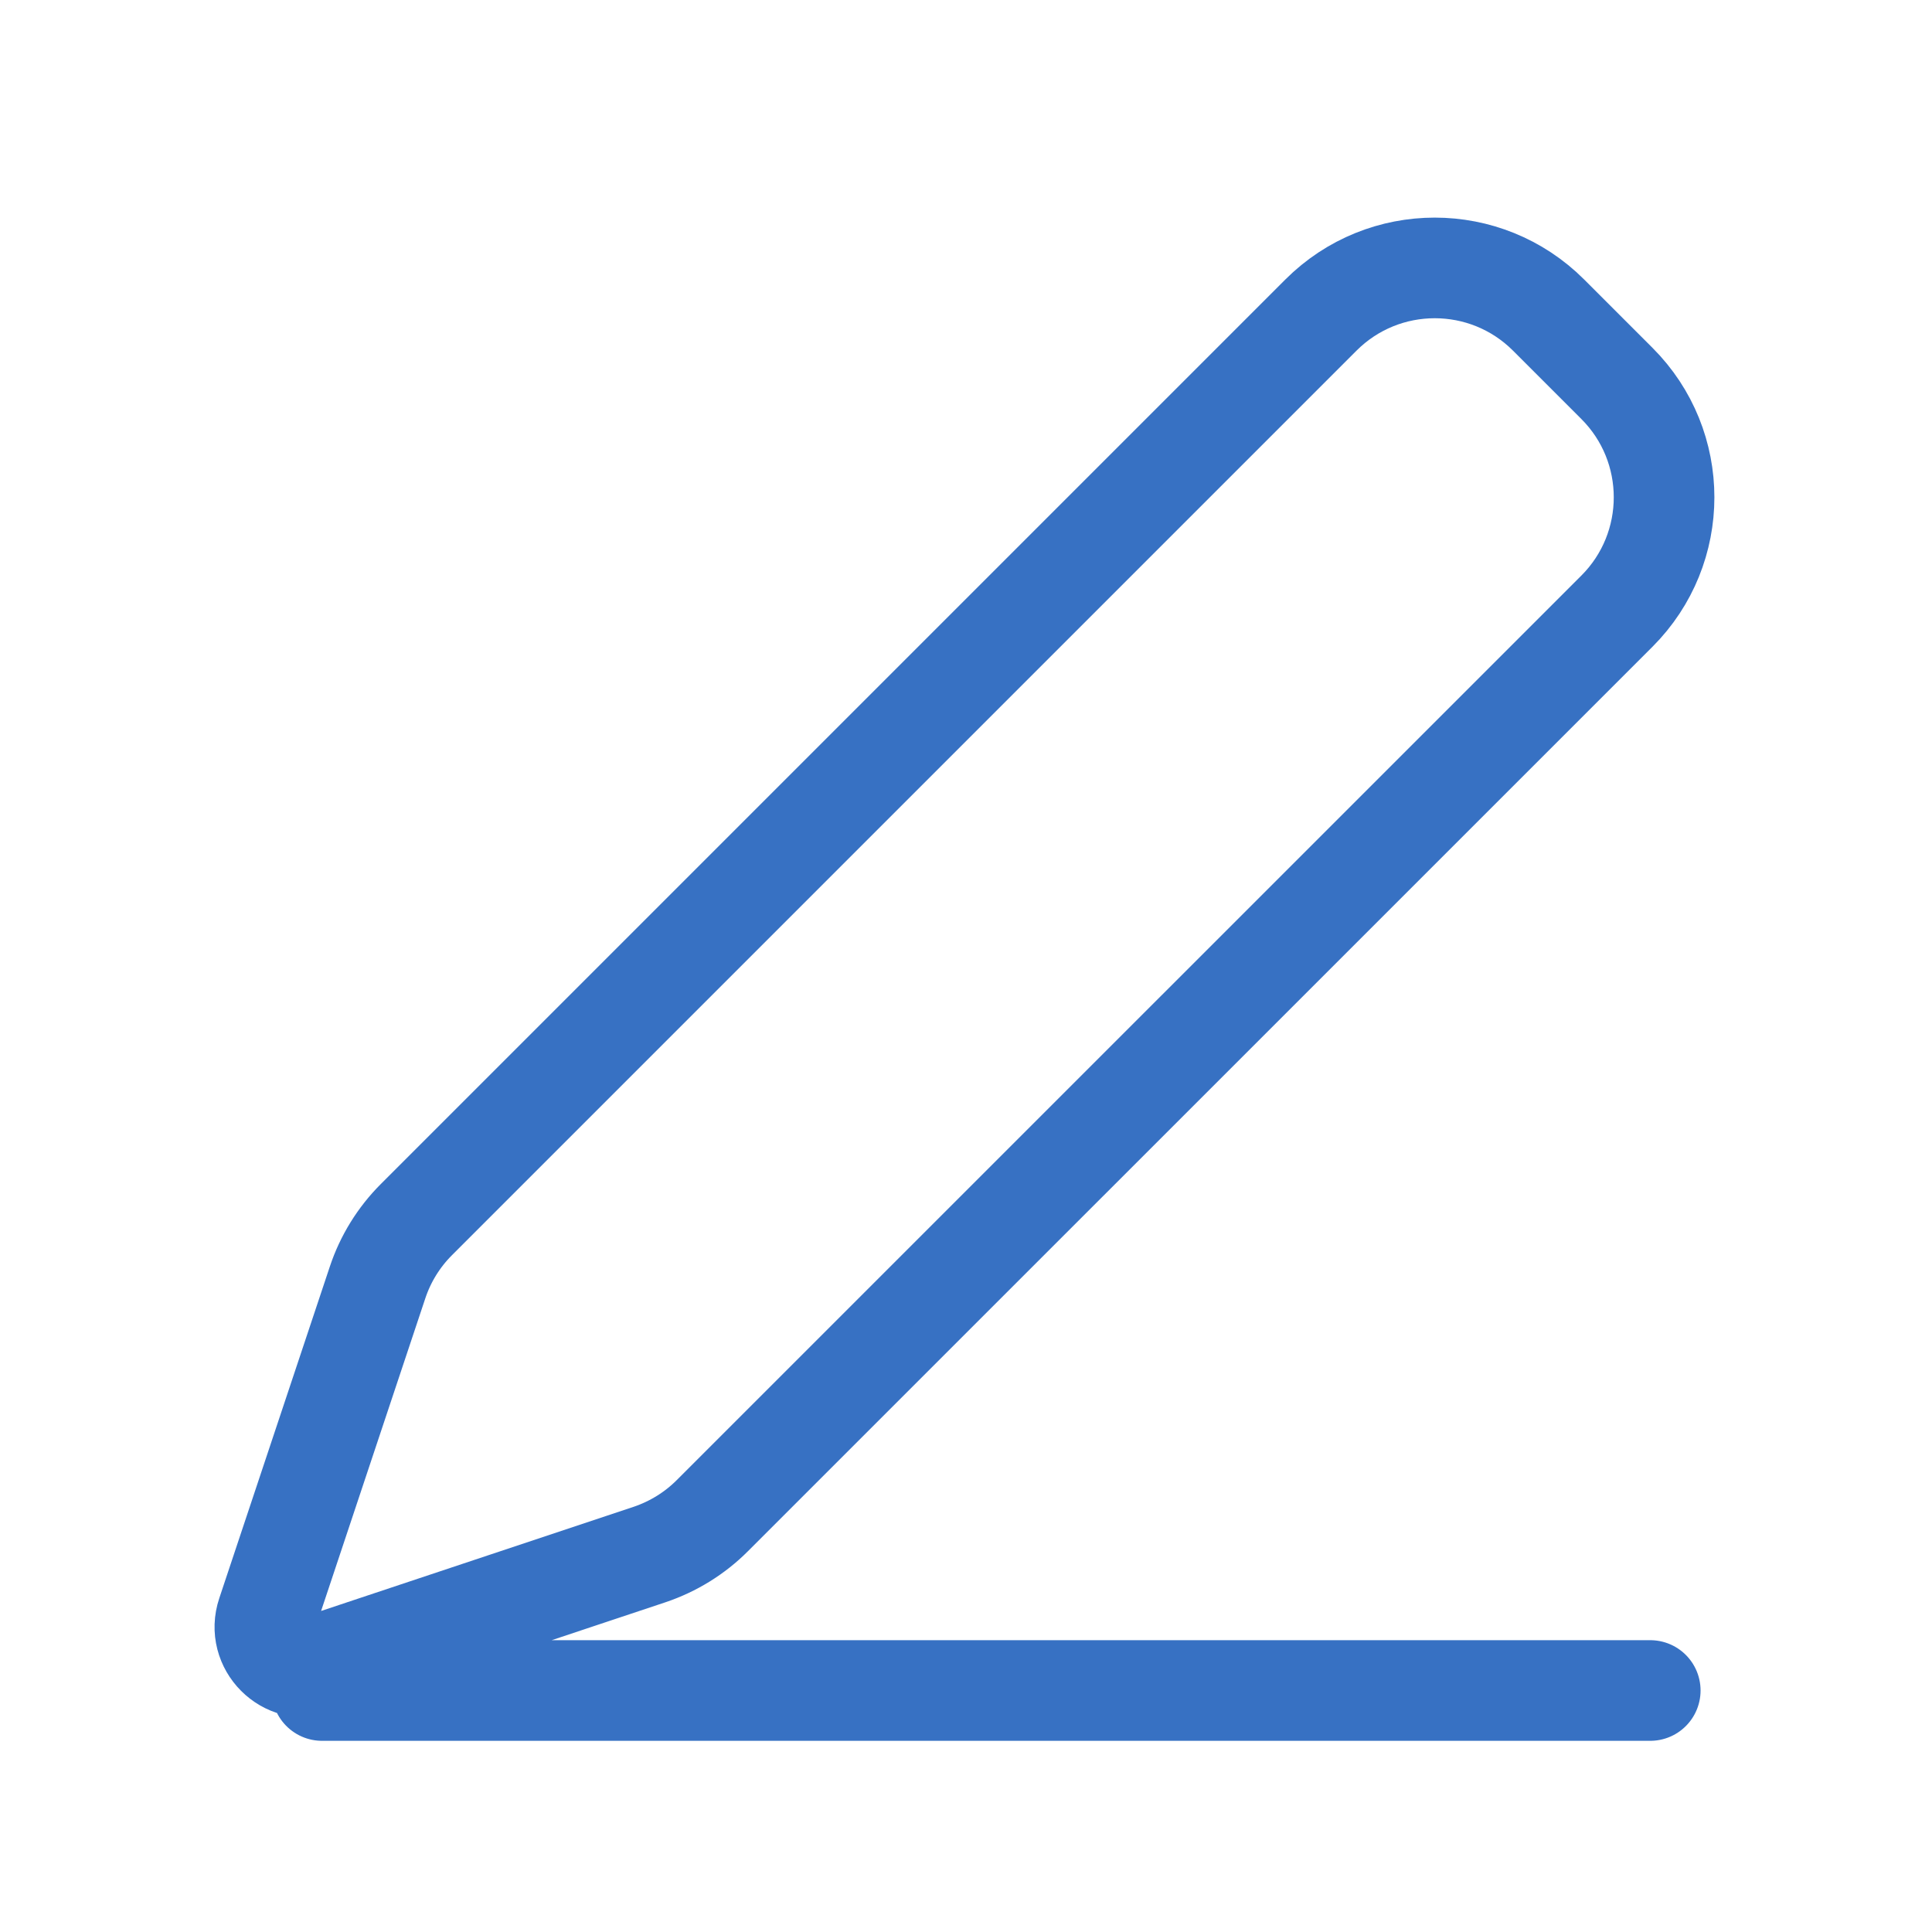
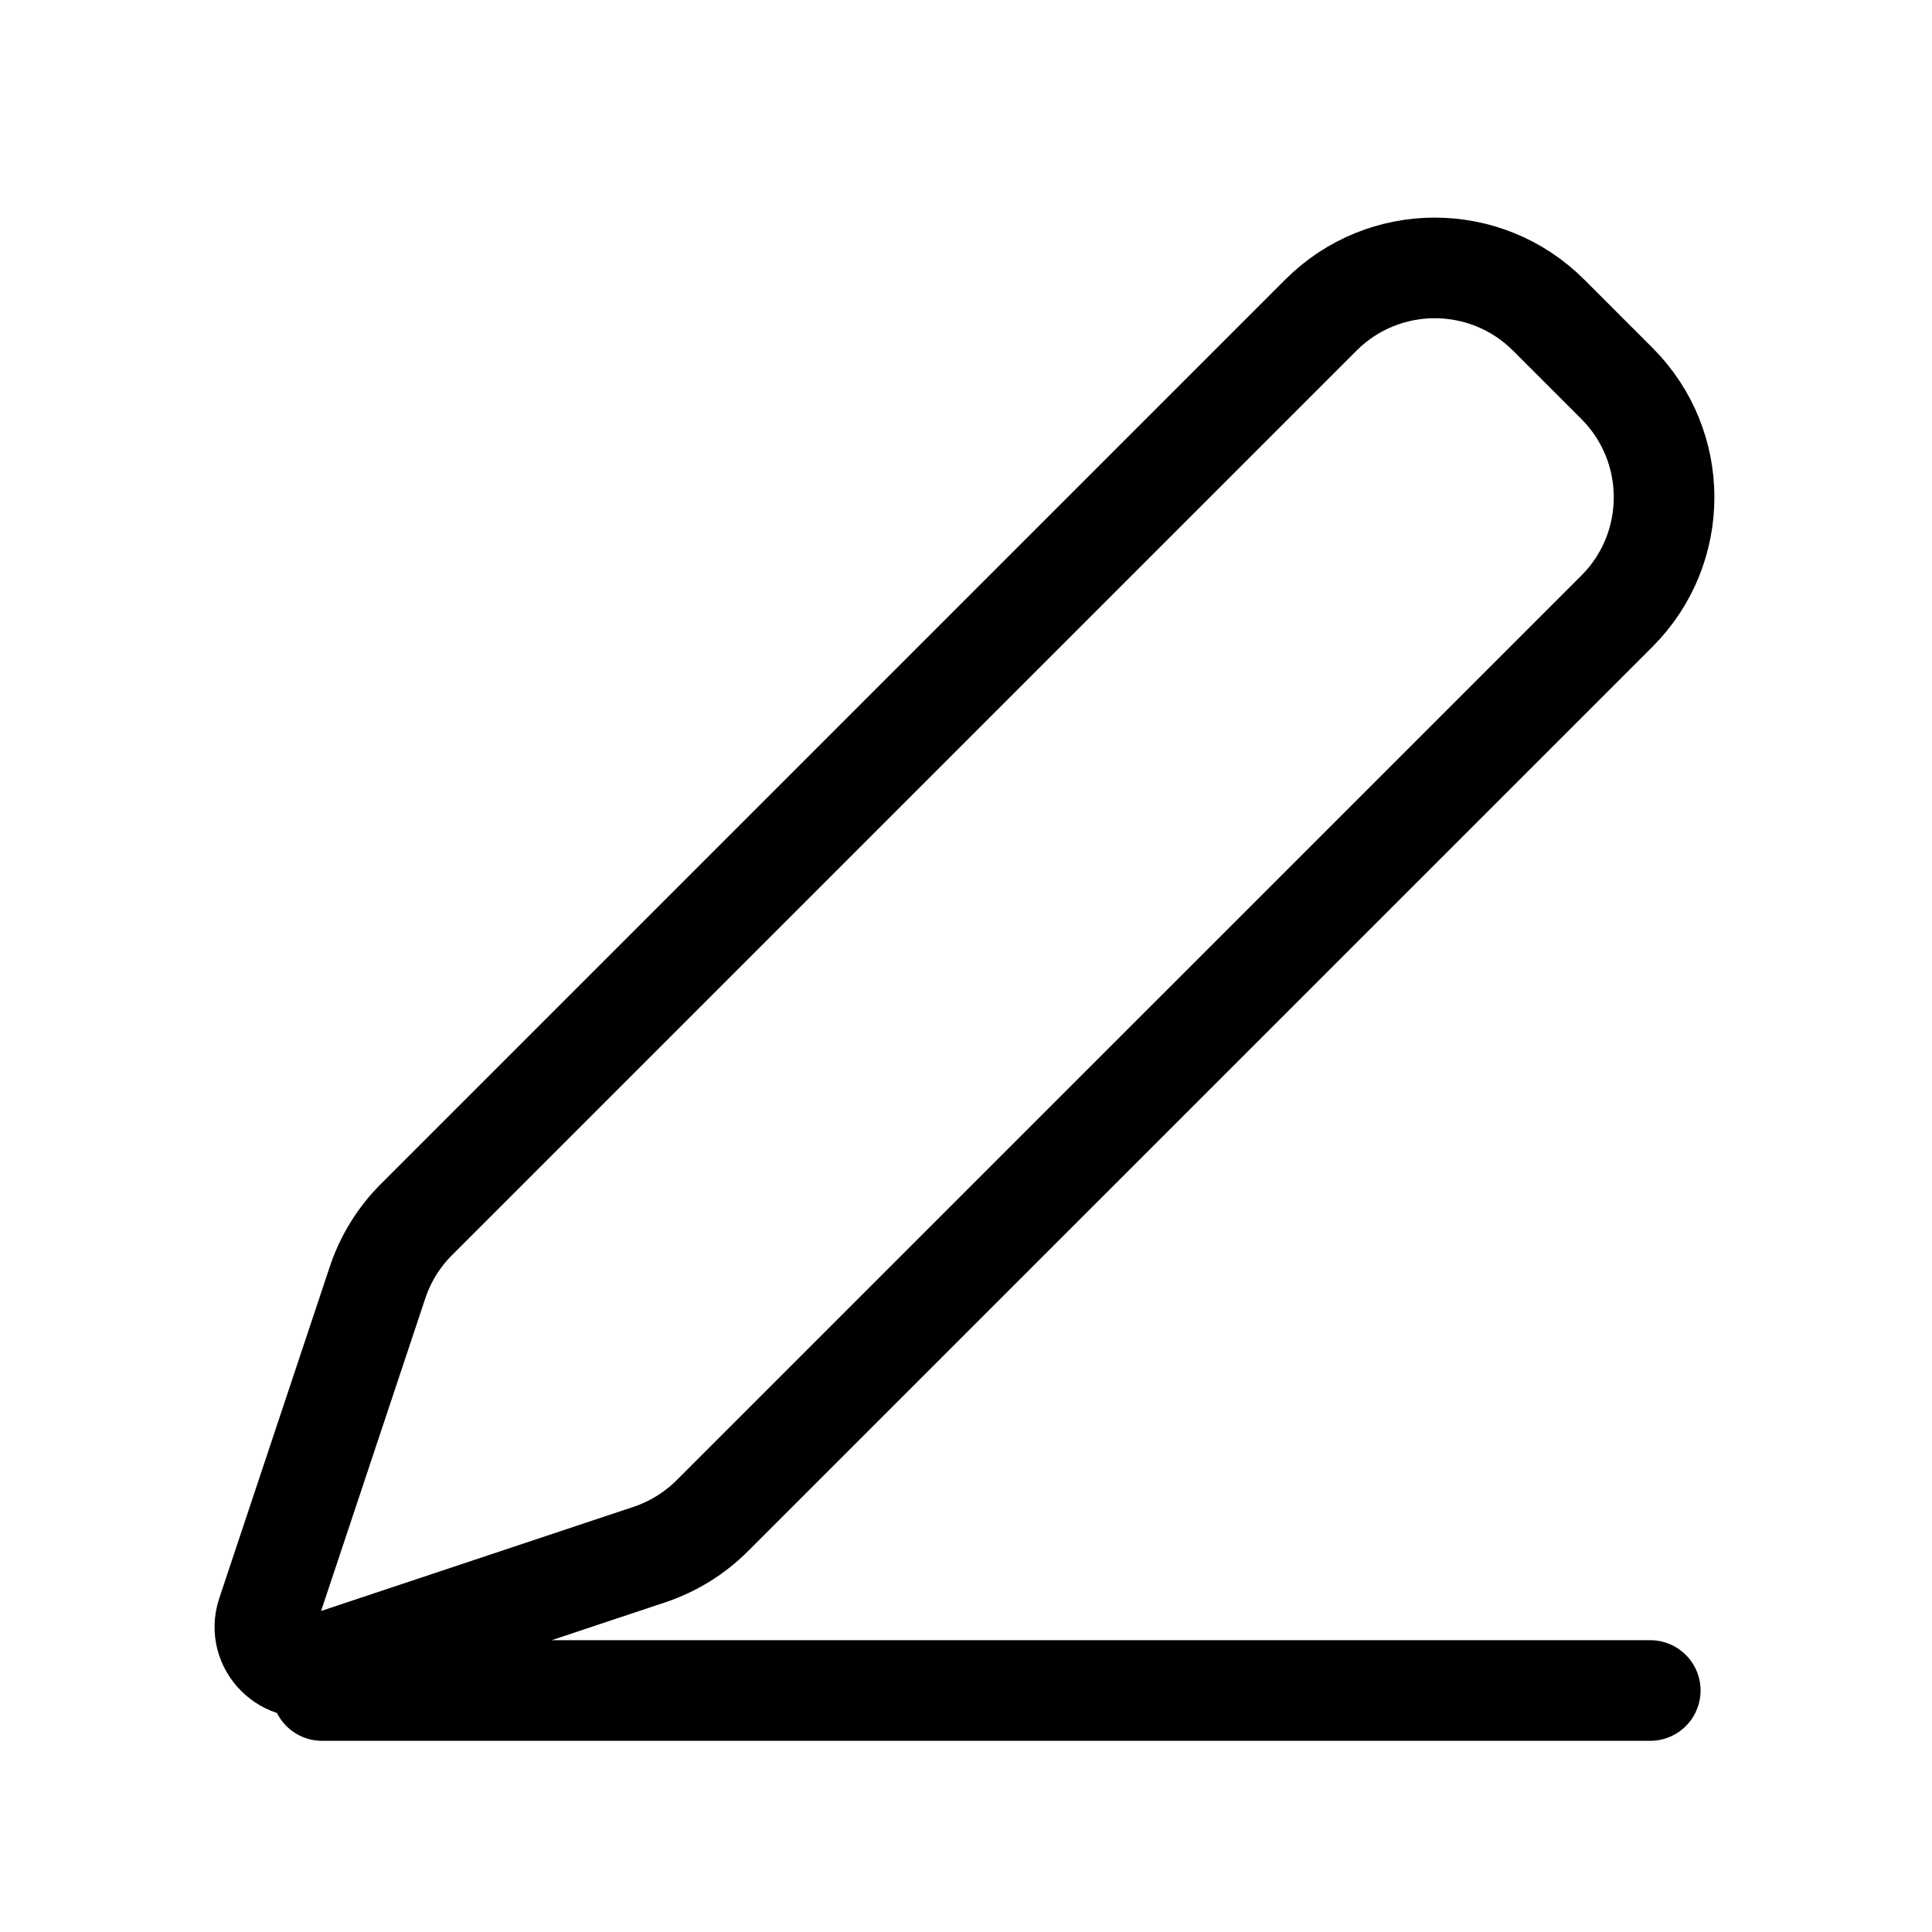
<svg xmlns="http://www.w3.org/2000/svg" width="24" height="24" viewBox="0 0 24 24" fill="none">
-   <path d="M4 21H20.5M19.237 3.914L20.086 4.763C20.867 5.544 20.867 6.811 20.086 7.592L8.85 18.827C8.631 19.047 8.363 19.212 8.069 19.311L3.949 20.684C3.558 20.814 3.186 20.442 3.317 20.051L4.69 15.932C4.788 15.637 4.953 15.37 5.173 15.15L16.409 3.914C17.19 3.133 18.456 3.133 19.237 3.914Z" stroke="#3771C3" stroke-width="1.25" stroke-linecap="round" />
+   <path d="M4 21H20.5M19.237 3.914L20.086 4.763C20.867 5.544 20.867 6.811 20.086 7.592L8.85 18.827C8.631 19.047 8.363 19.212 8.069 19.311L3.949 20.684C3.558 20.814 3.186 20.442 3.317 20.051L4.69 15.932C4.788 15.637 4.953 15.37 5.173 15.15L16.409 3.914C17.19 3.133 18.456 3.133 19.237 3.914Z" stroke="currentcolor" stroke-width="1.25" stroke-linecap="round" />
</svg>
